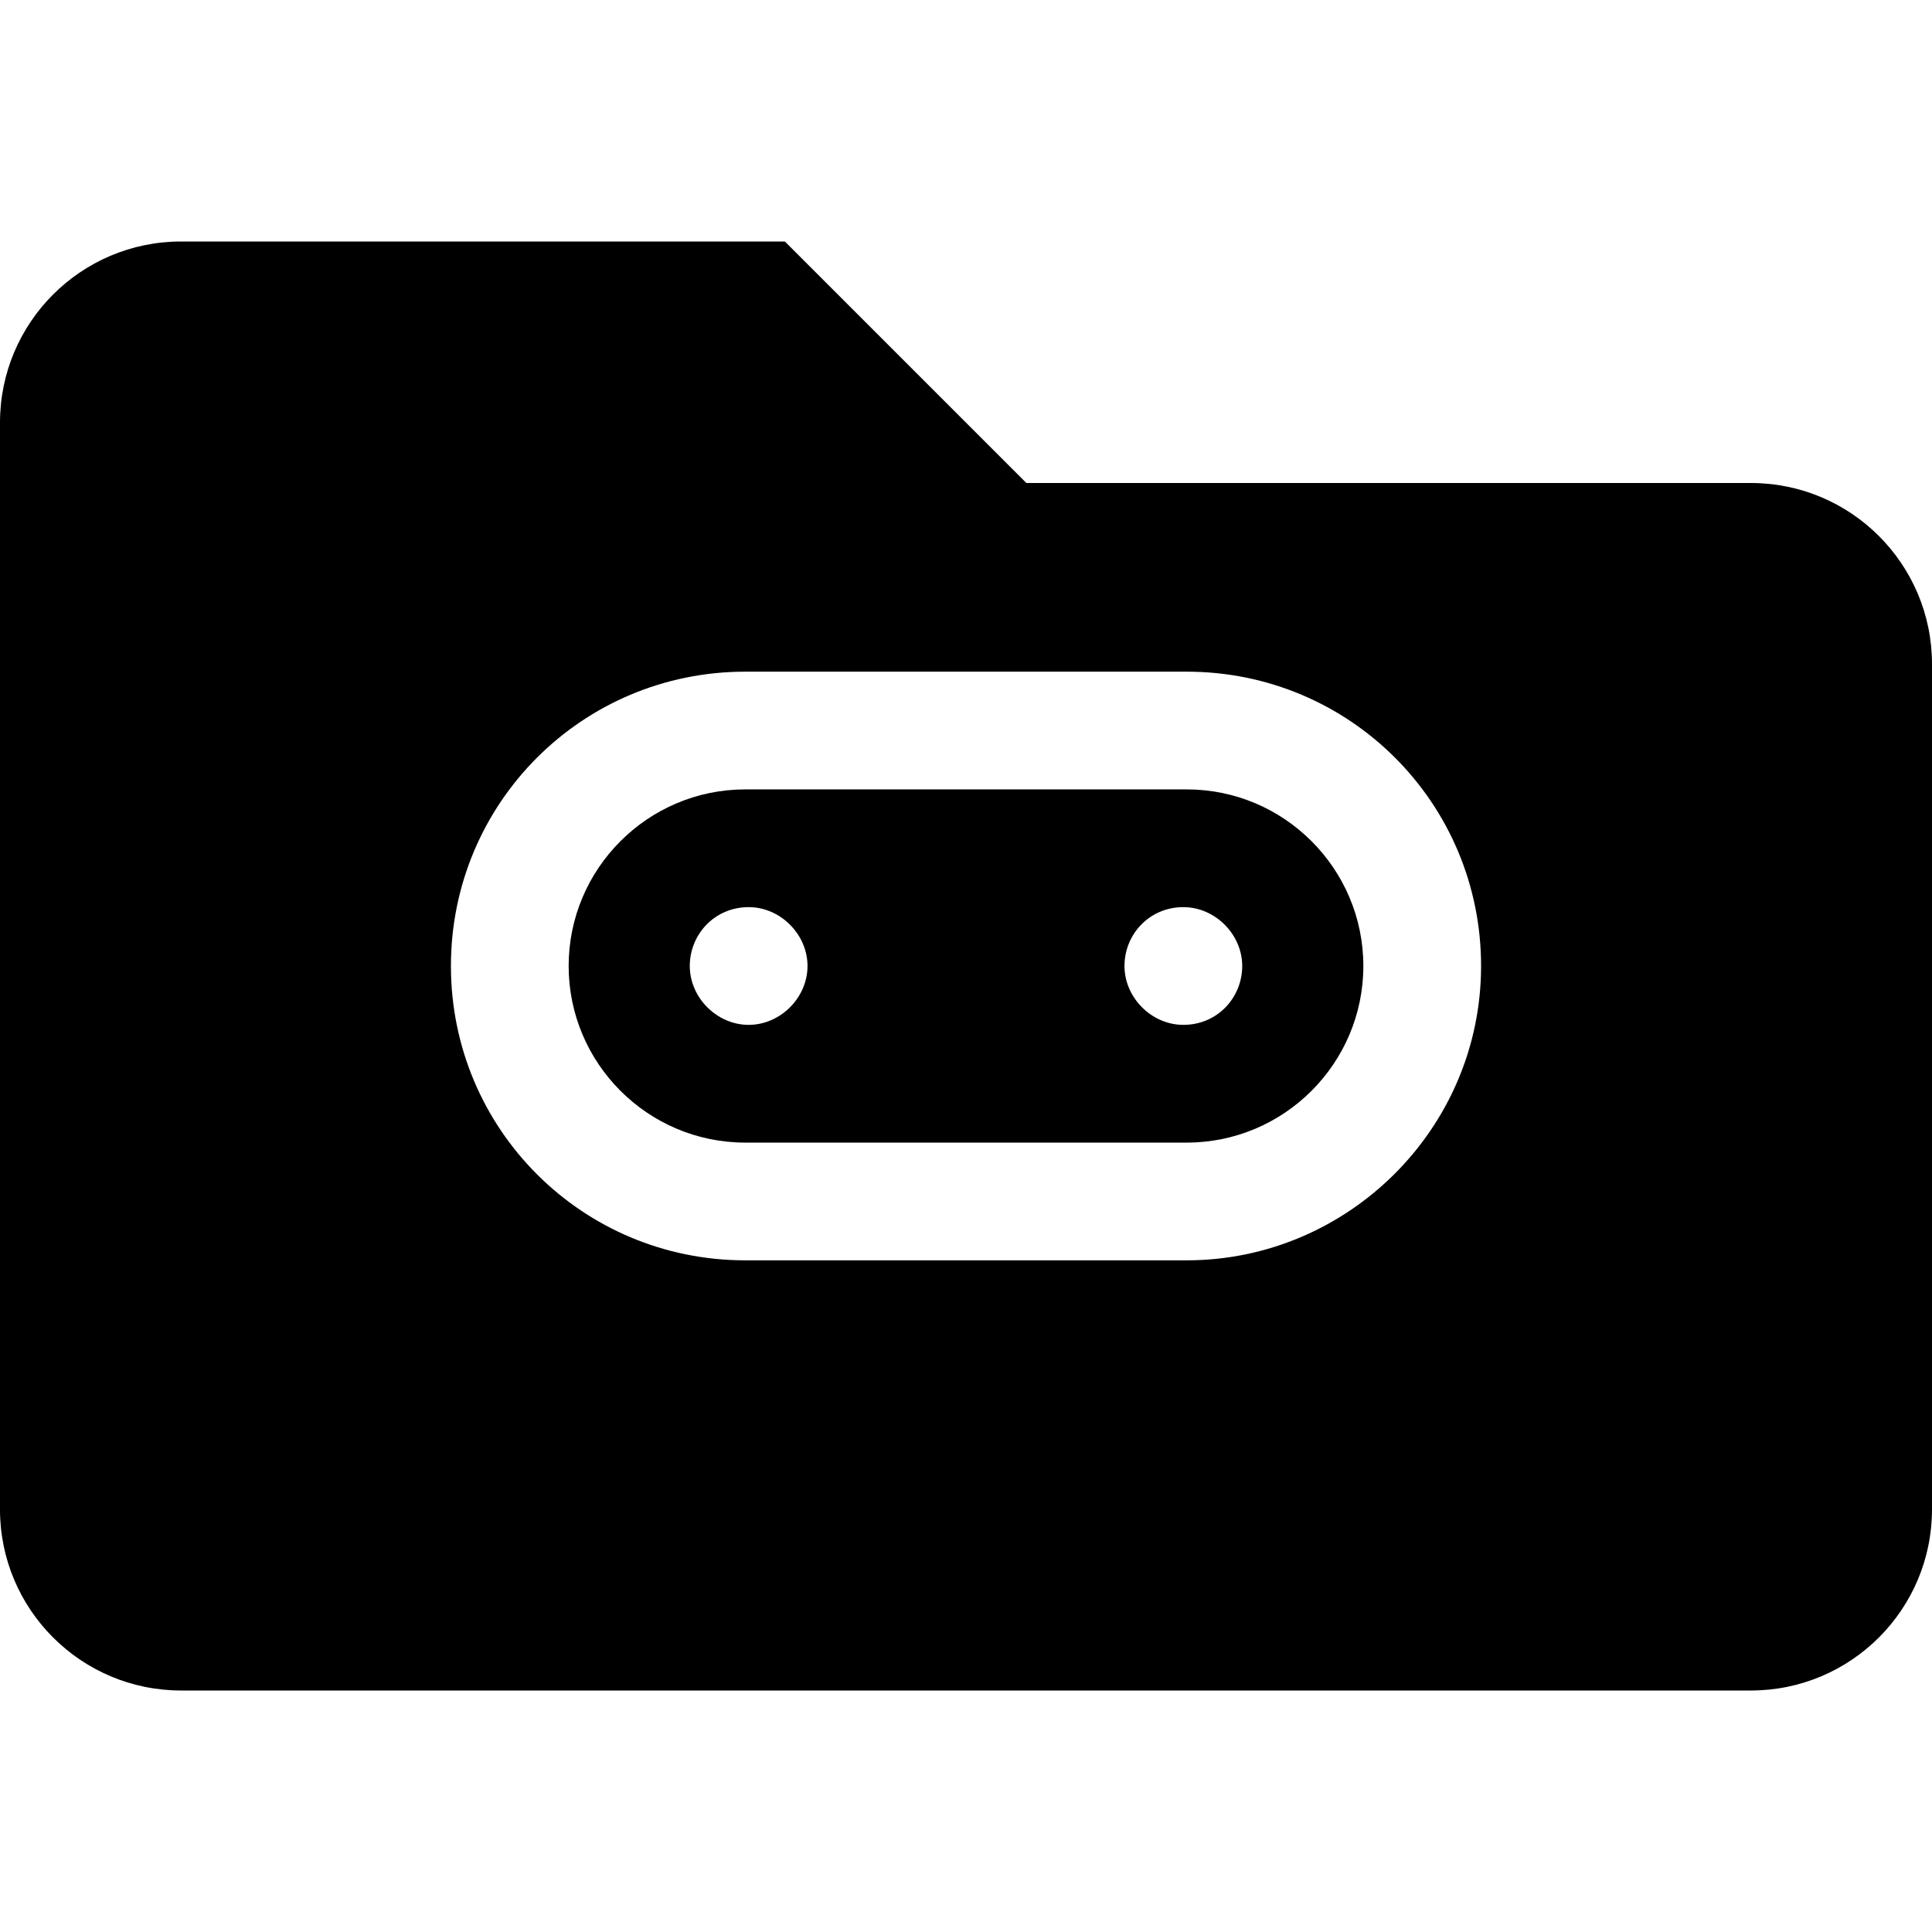
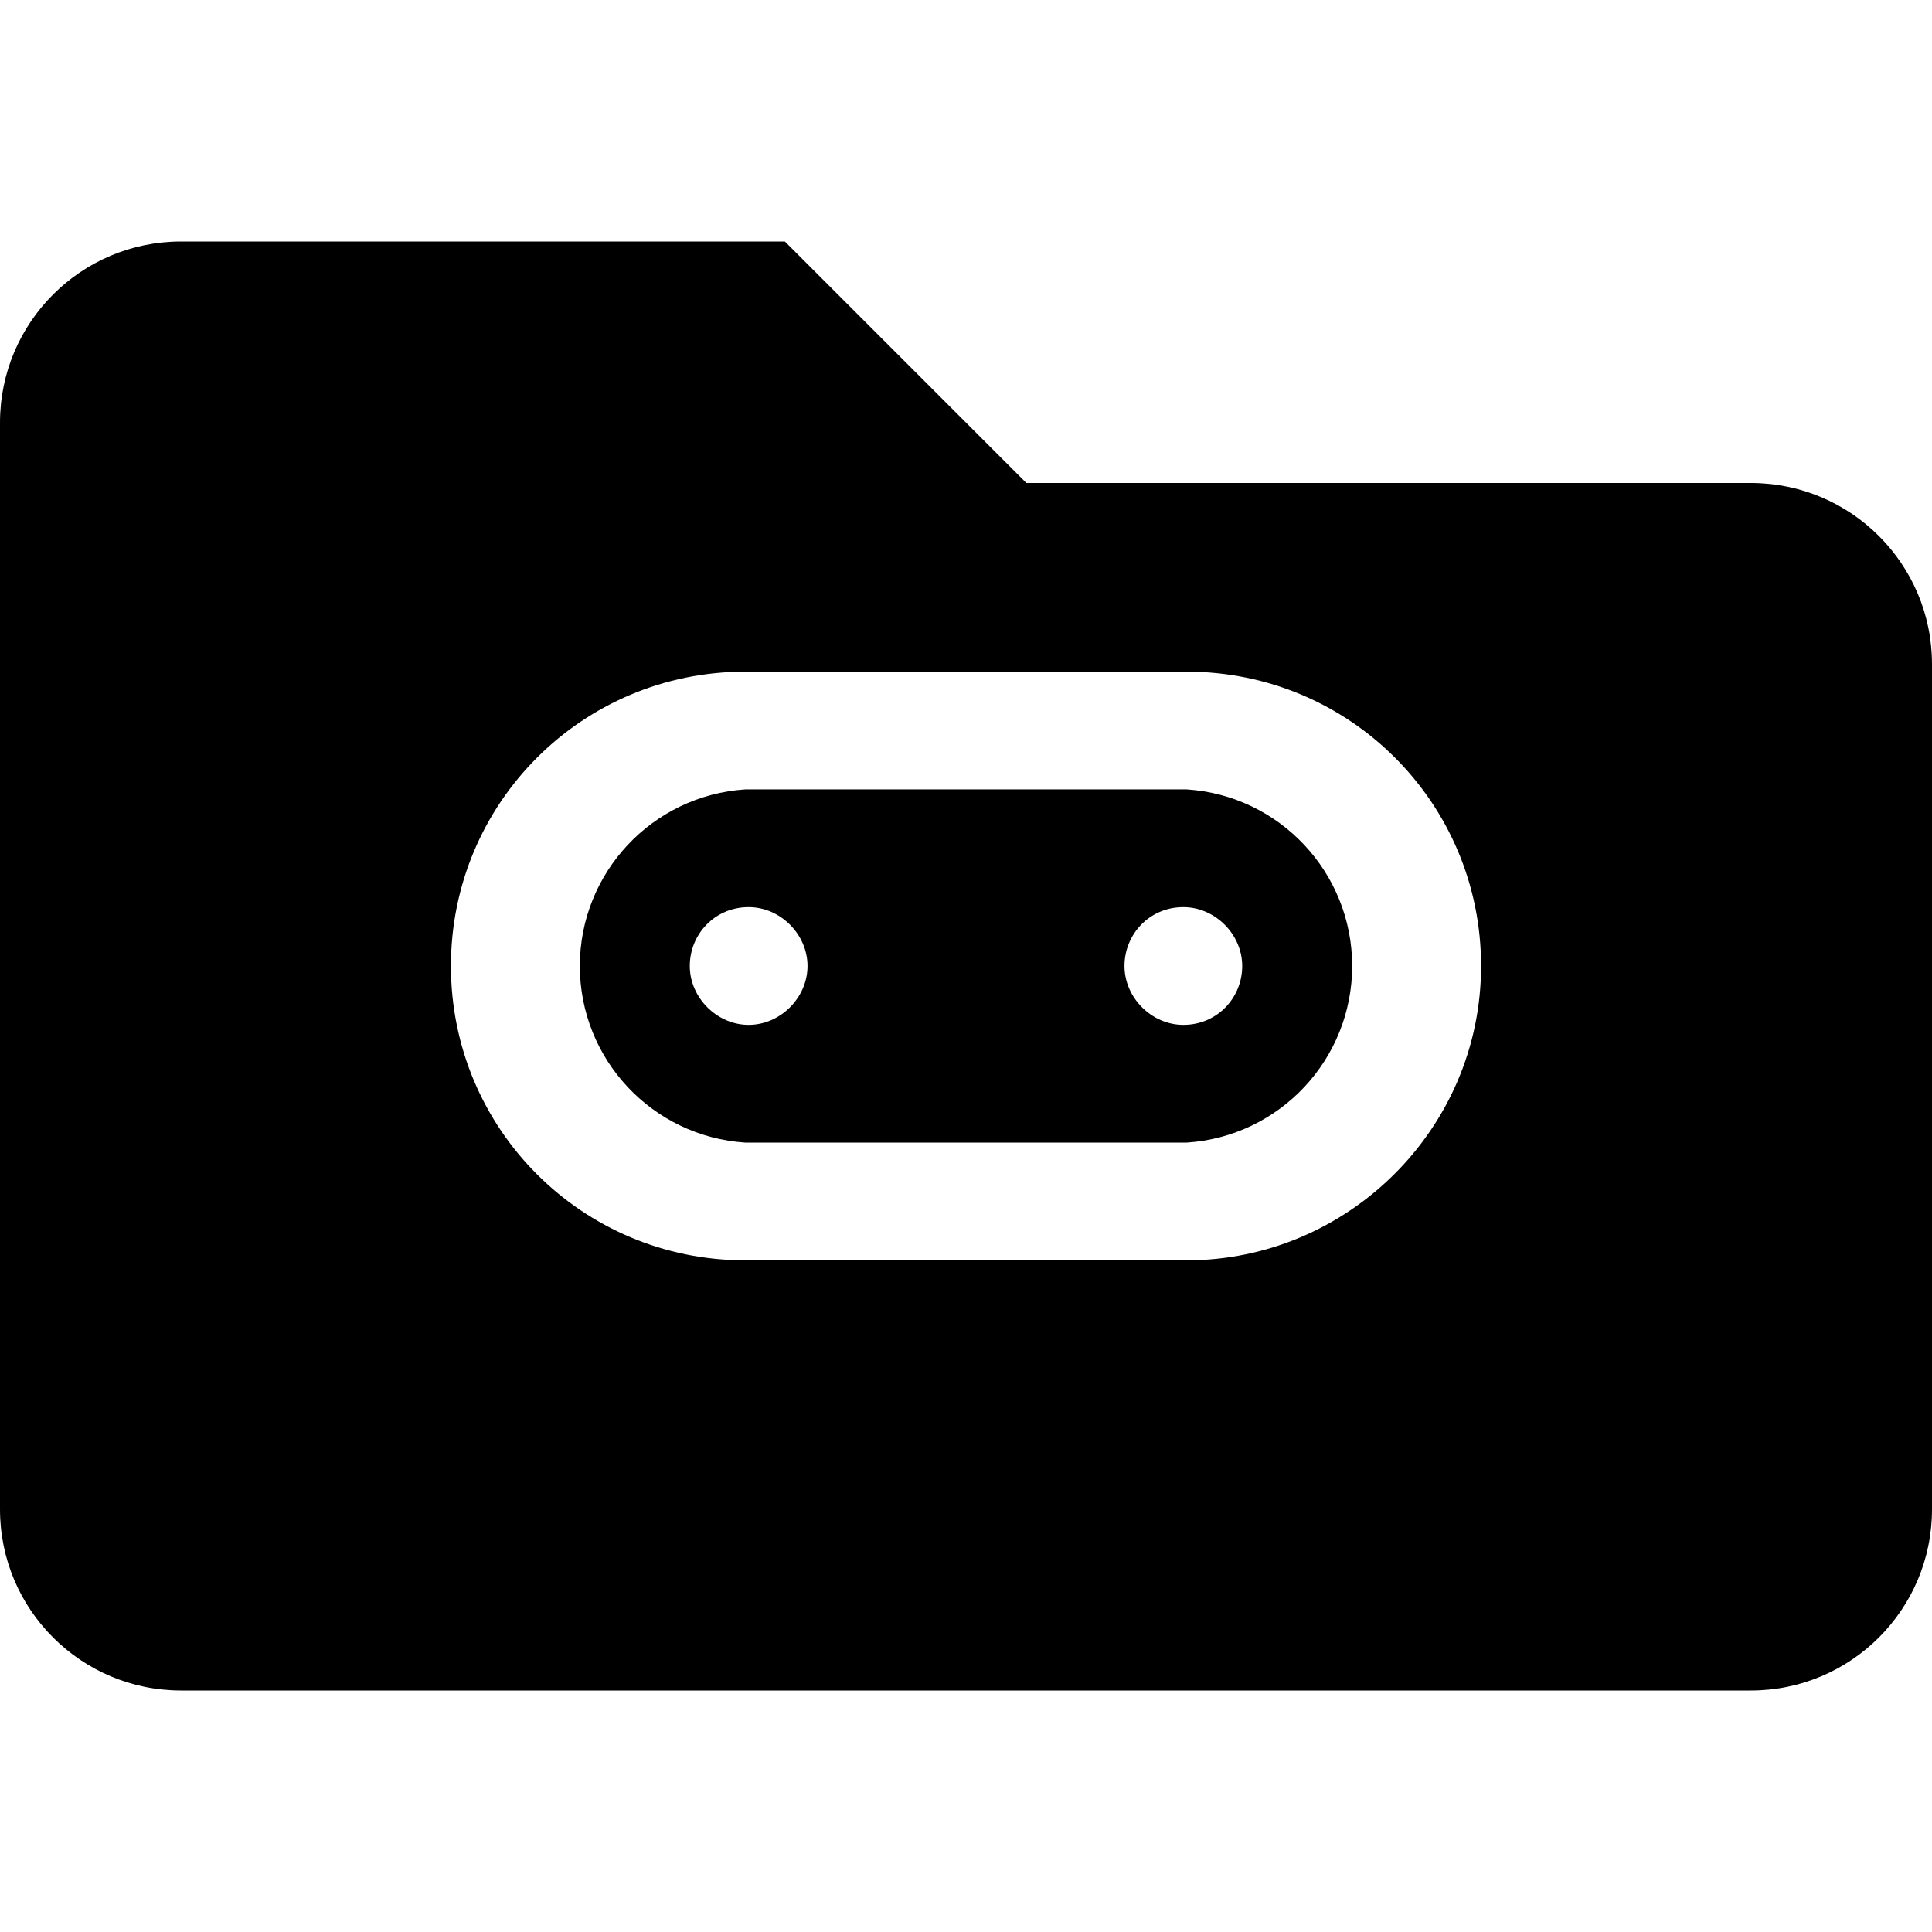
- <svg xmlns="http://www.w3.org/2000/svg" viewBox="0 0 512 512" version="1.1" id="svg4">
-   <defs id="defs8" />
-   <path d="M 48 64 C 21.49 64 0 85.49 0 112 L 0 400 C 0 426.51 21.49 448 48 448 L 464 448 C 490.51 448 512 426.51 512 400 L 512 176 C 512 149.49 490.51 128 464 128 L 272 128 L 208 64 L 48 64 z M 197.5 178 L 314.5 178 C 357.7 178 392.5 212.8 392.5 256 C 392.5 299.2 357.1 334 314.5 334 L 197.5 334 C 154.3 334 119.5 299.2 119.5 256 C 119.5 212.8 154.3 178 197.5 178 z M 197.5 209.199 C 171.7 209.199 150.699 230.2 150.699 256 C 150.699 281.8 171.7 302.801 197.5 302.801 L 314.5 302.801 C 340.3 302.801 361.301 281.8 361.301 256 C 361.301 230.2 340.3 209.199 314.5 209.199 L 197.5 209.199 z M 198.4 240.4 C 206.8 240.4 214 247.6 214 256 C 214 264.4 206.8 271.6 198.4 271.6 C 190 271.6 182.801 264.4 182.801 256 C 182.801 247.6 189.4 240.4 198.4 240.4 z M 313.6 240.4 C 322 240.4 329.199 247.6 329.199 256 C 329.199 264.4 322.6 271.6 313.6 271.6 C 305.2 271.6 298 264.4 298 256 C 298 247.6 304.6 240.4 313.6 240.4 z " id="path2" />
-   <g transform="matrix(6,0,0,6,117.7,163.6)" id="g6">
-     <g id="g53">
-       <g id="g57" />
-     </g>
-   </g>
+ <svg xmlns="http://www.w3.org/2000/svg" viewBox="0 0 512 512">
+   <path d="M48 64a48 48 0 00-48 48v288a48 48 0 0048 48h416a48 48 0 0048-48V176a48 48 0 00-48-48H272l-64-64H48zm149.5 114h117c43.2 0 78 34.8 78 78s-35.4 78-78 78h-117c-43.2 0-78-34.8-78-78s34.8-78 78-78zm0 31.2a46.9 46.9 0 000 93.6h117a46.9 46.9 0 000-93.6h-117zm.9 31.2c8.4 0 15.6 7.2 15.6 15.6 0 8.4-7.2 15.6-15.6 15.6-8.4 0-15.6-7.2-15.6-15.6 0-8.4 6.6-15.6 15.6-15.6zm115.2 0c8.4 0 15.6 7.2 15.6 15.6 0 8.4-6.6 15.6-15.6 15.6-8.4 0-15.6-7.2-15.6-15.6 0-8.4 6.6-15.6 15.6-15.6z" />
</svg>
